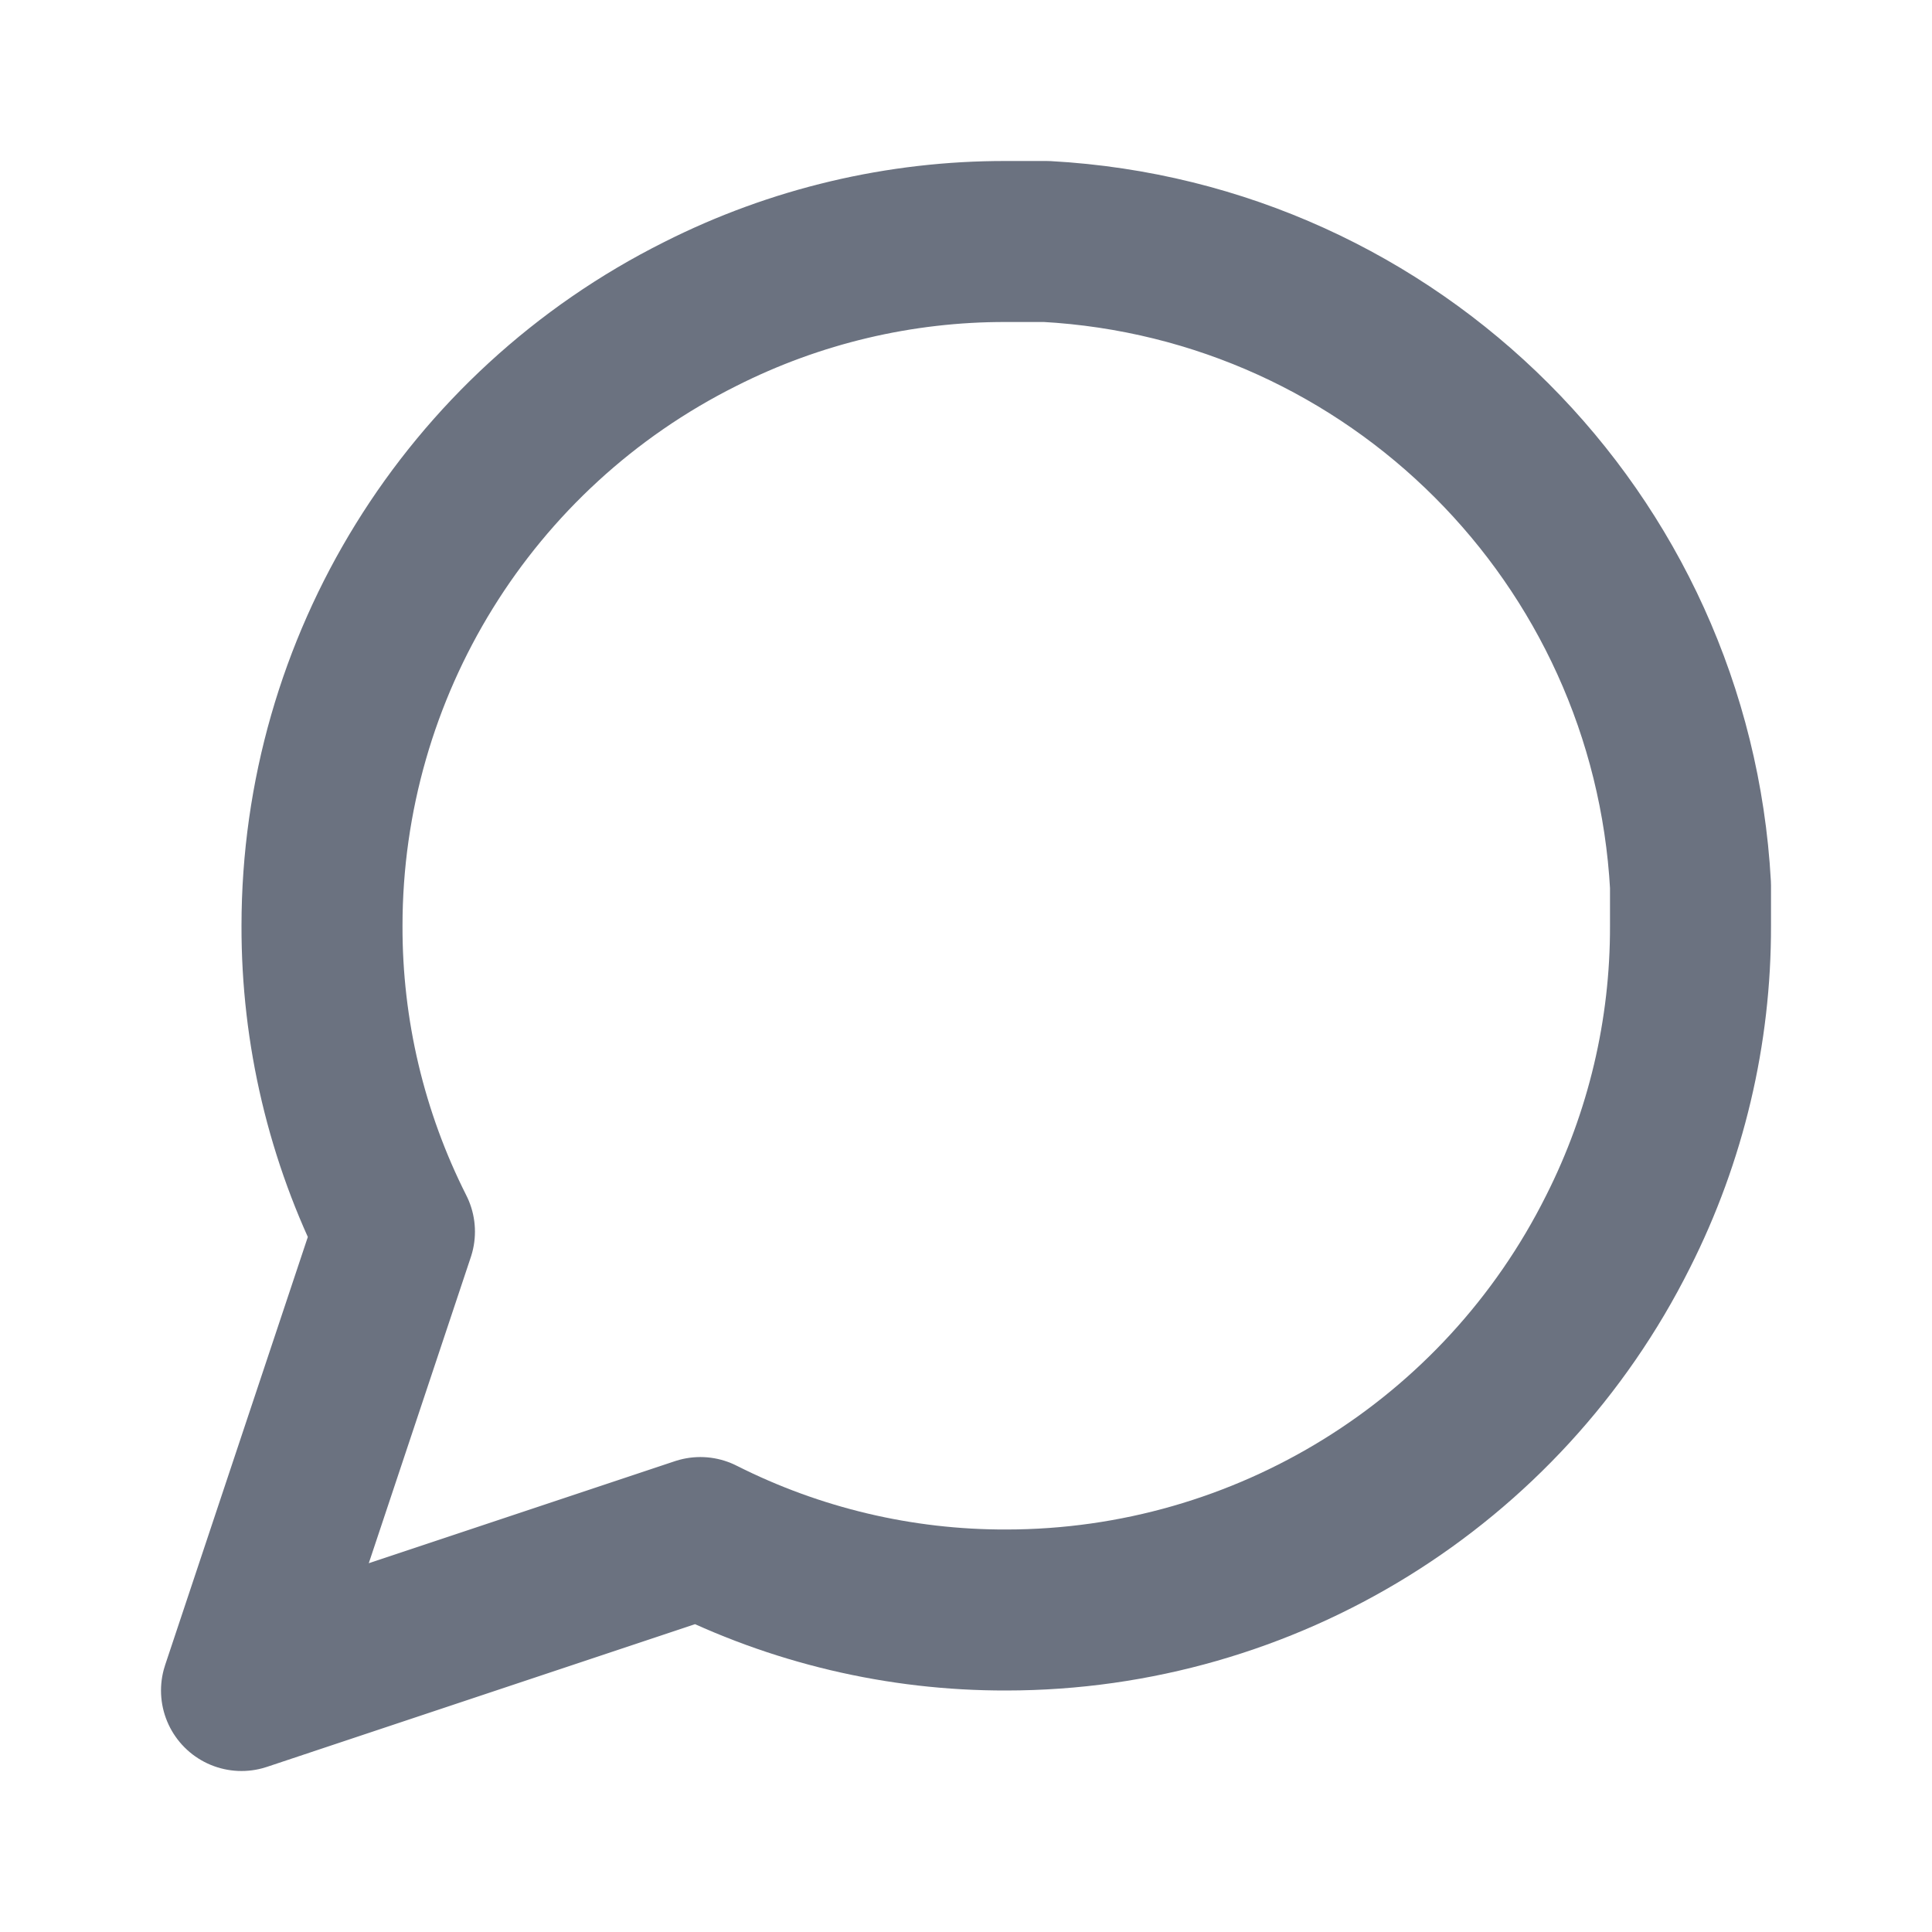
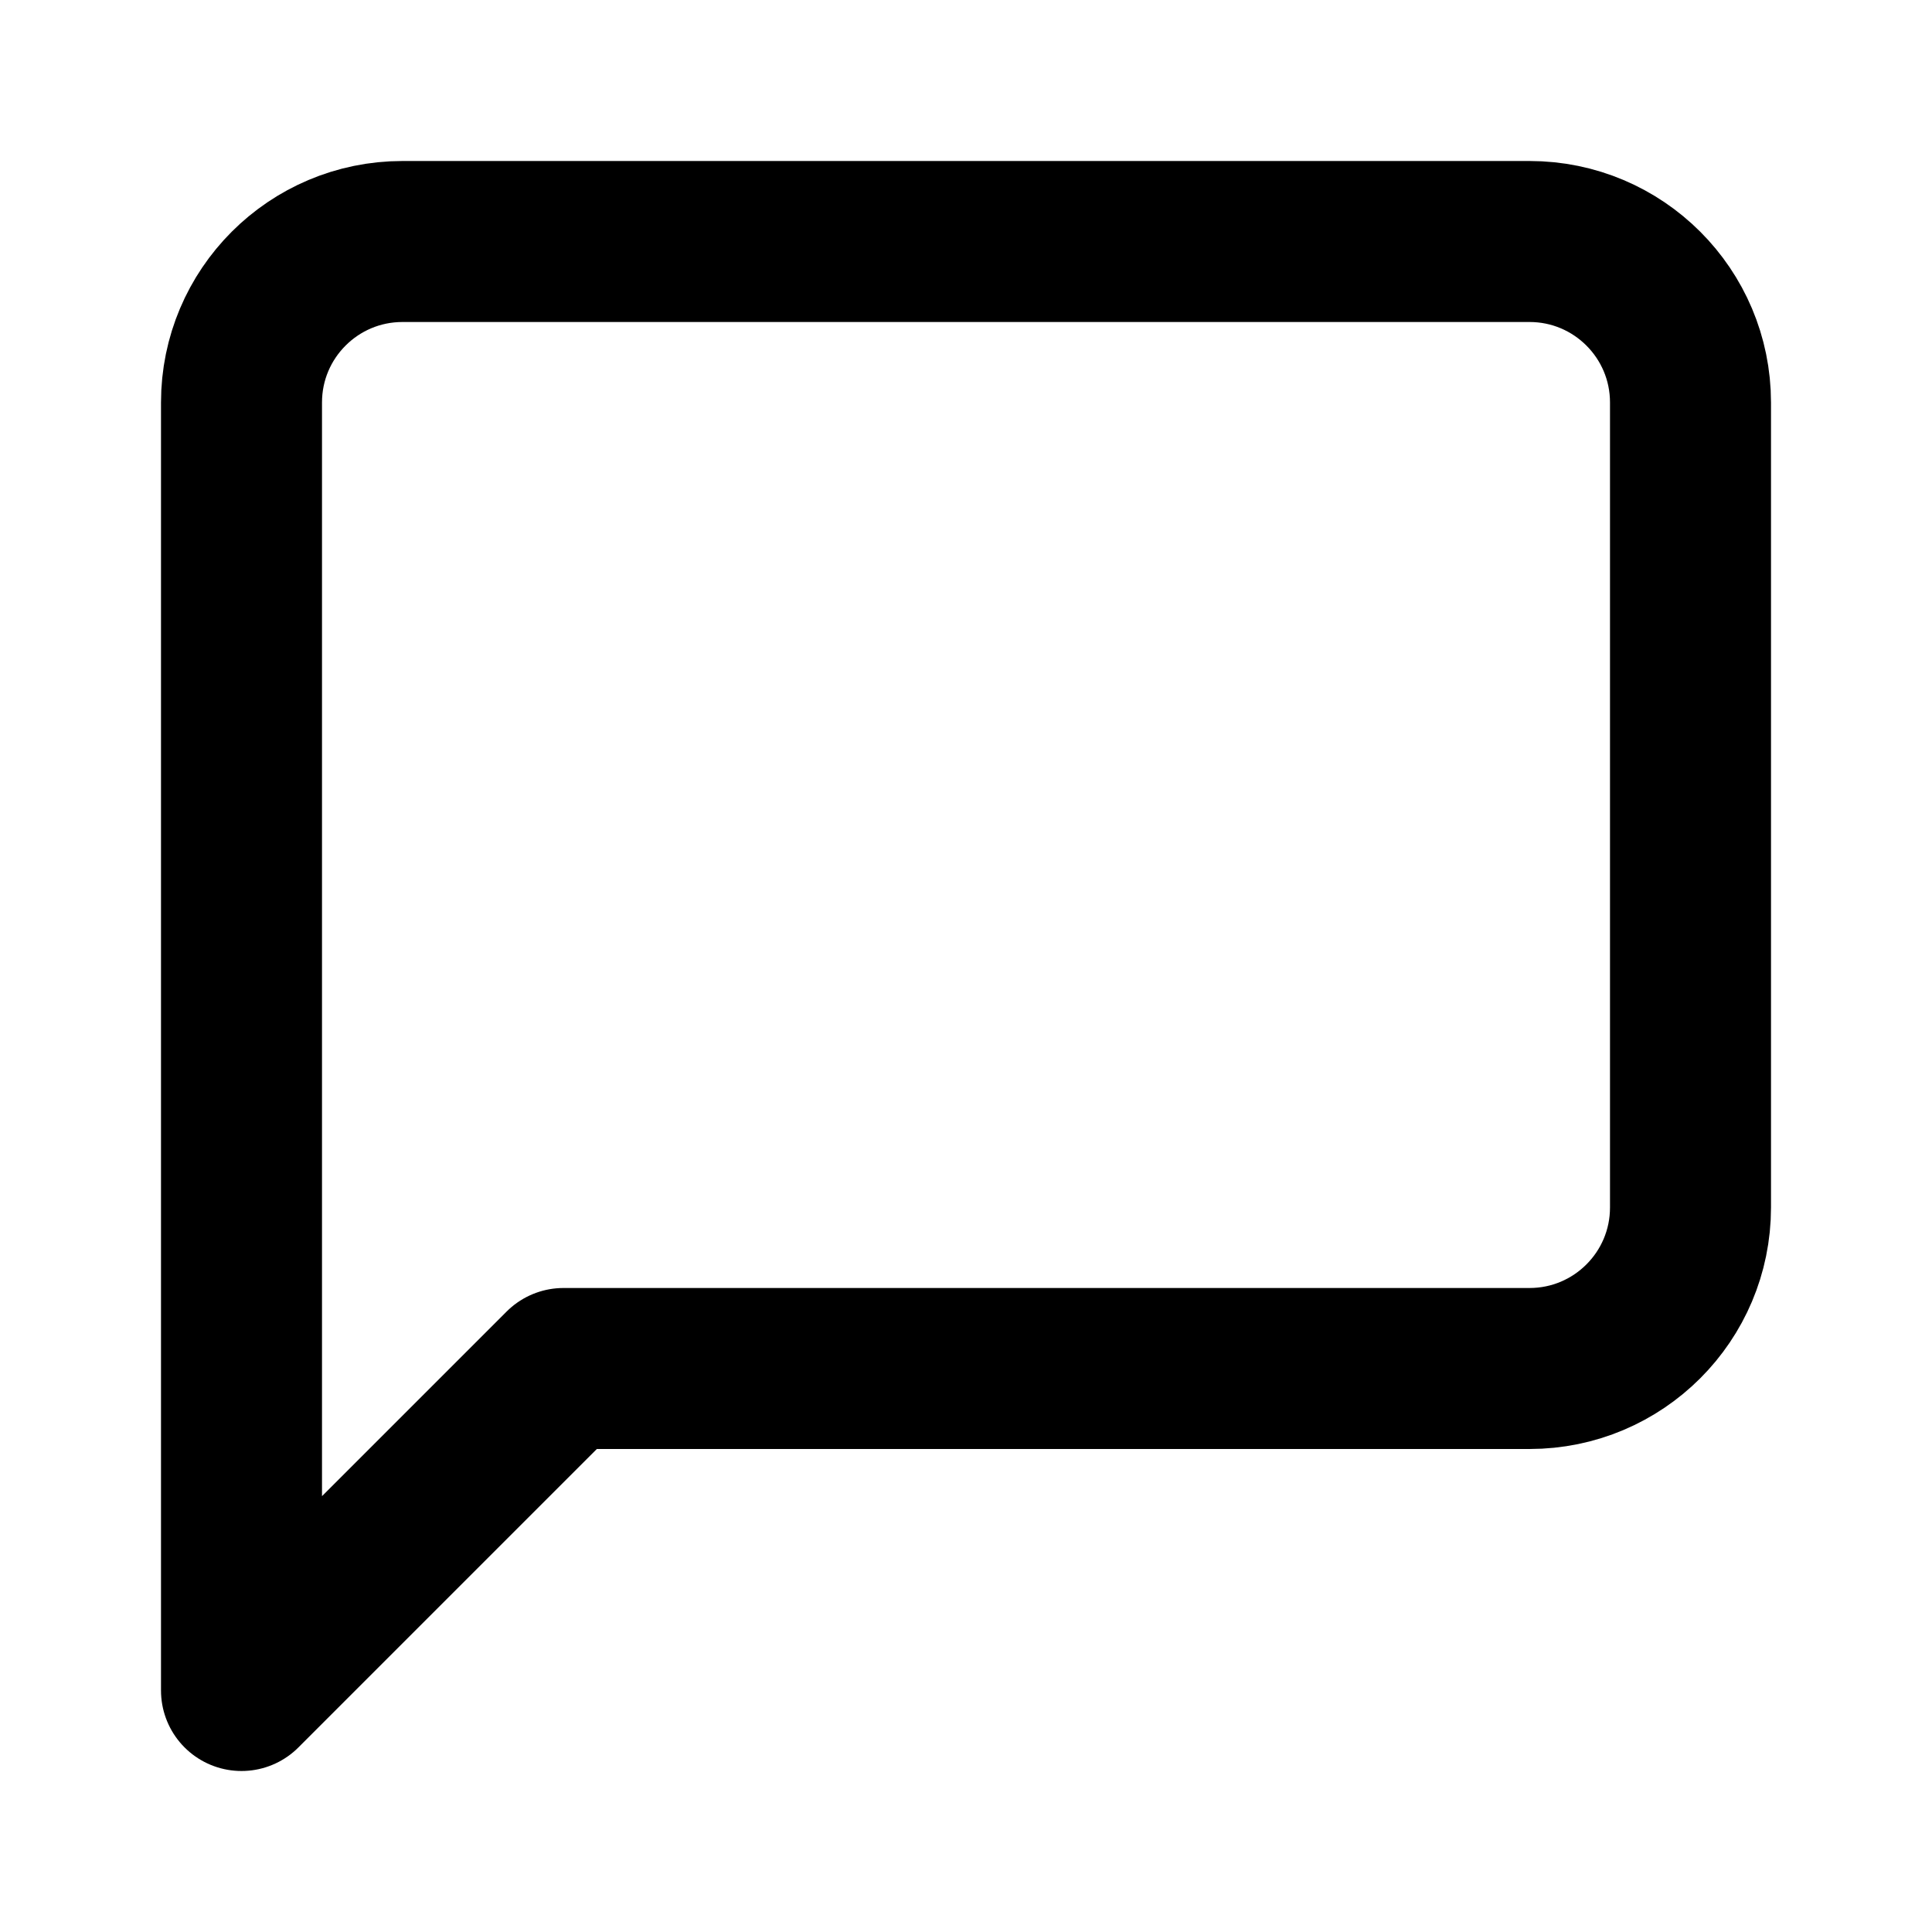
- <svg xmlns="http://www.w3.org/2000/svg" width="24" height="24" viewBox="0 0 24 24" fill="none" stroke="#6b7280" stroke-width="2" stroke-linecap="round" stroke-linejoin="round" class="feather feather-message-circle">
-   <path d="M21 11.5a8.38 8.38 0 0 1-.9 3.8 8.5 8.5 0 0 1-7.6 4.7 8.38 8.38 0 0 1-3.8-.9L3 21l1.9-5.7a8.38 8.38 0 0 1-.9-3.8 8.5 8.5 0 0 1 4.7-7.6 8.38 8.38 0 0 1 3.8-.9h.5a8.48 8.48 0 0 1 8 8v.5z" />
+ <svg xmlns="http://www.w3.org/2000/svg" width="24" height="24" viewBox="0 0 24 24" fill="none" stroke="currentColor" stroke-width="2" stroke-linecap="round" stroke-linejoin="round" class="lucide lucide-message-square">
+   <path d="M21 15a2 2 0 0 1-2 2H7l-4 4V5a2 2 0 0 1 2-2h14a2 2 0 0 1 2 2z" />
</svg>
